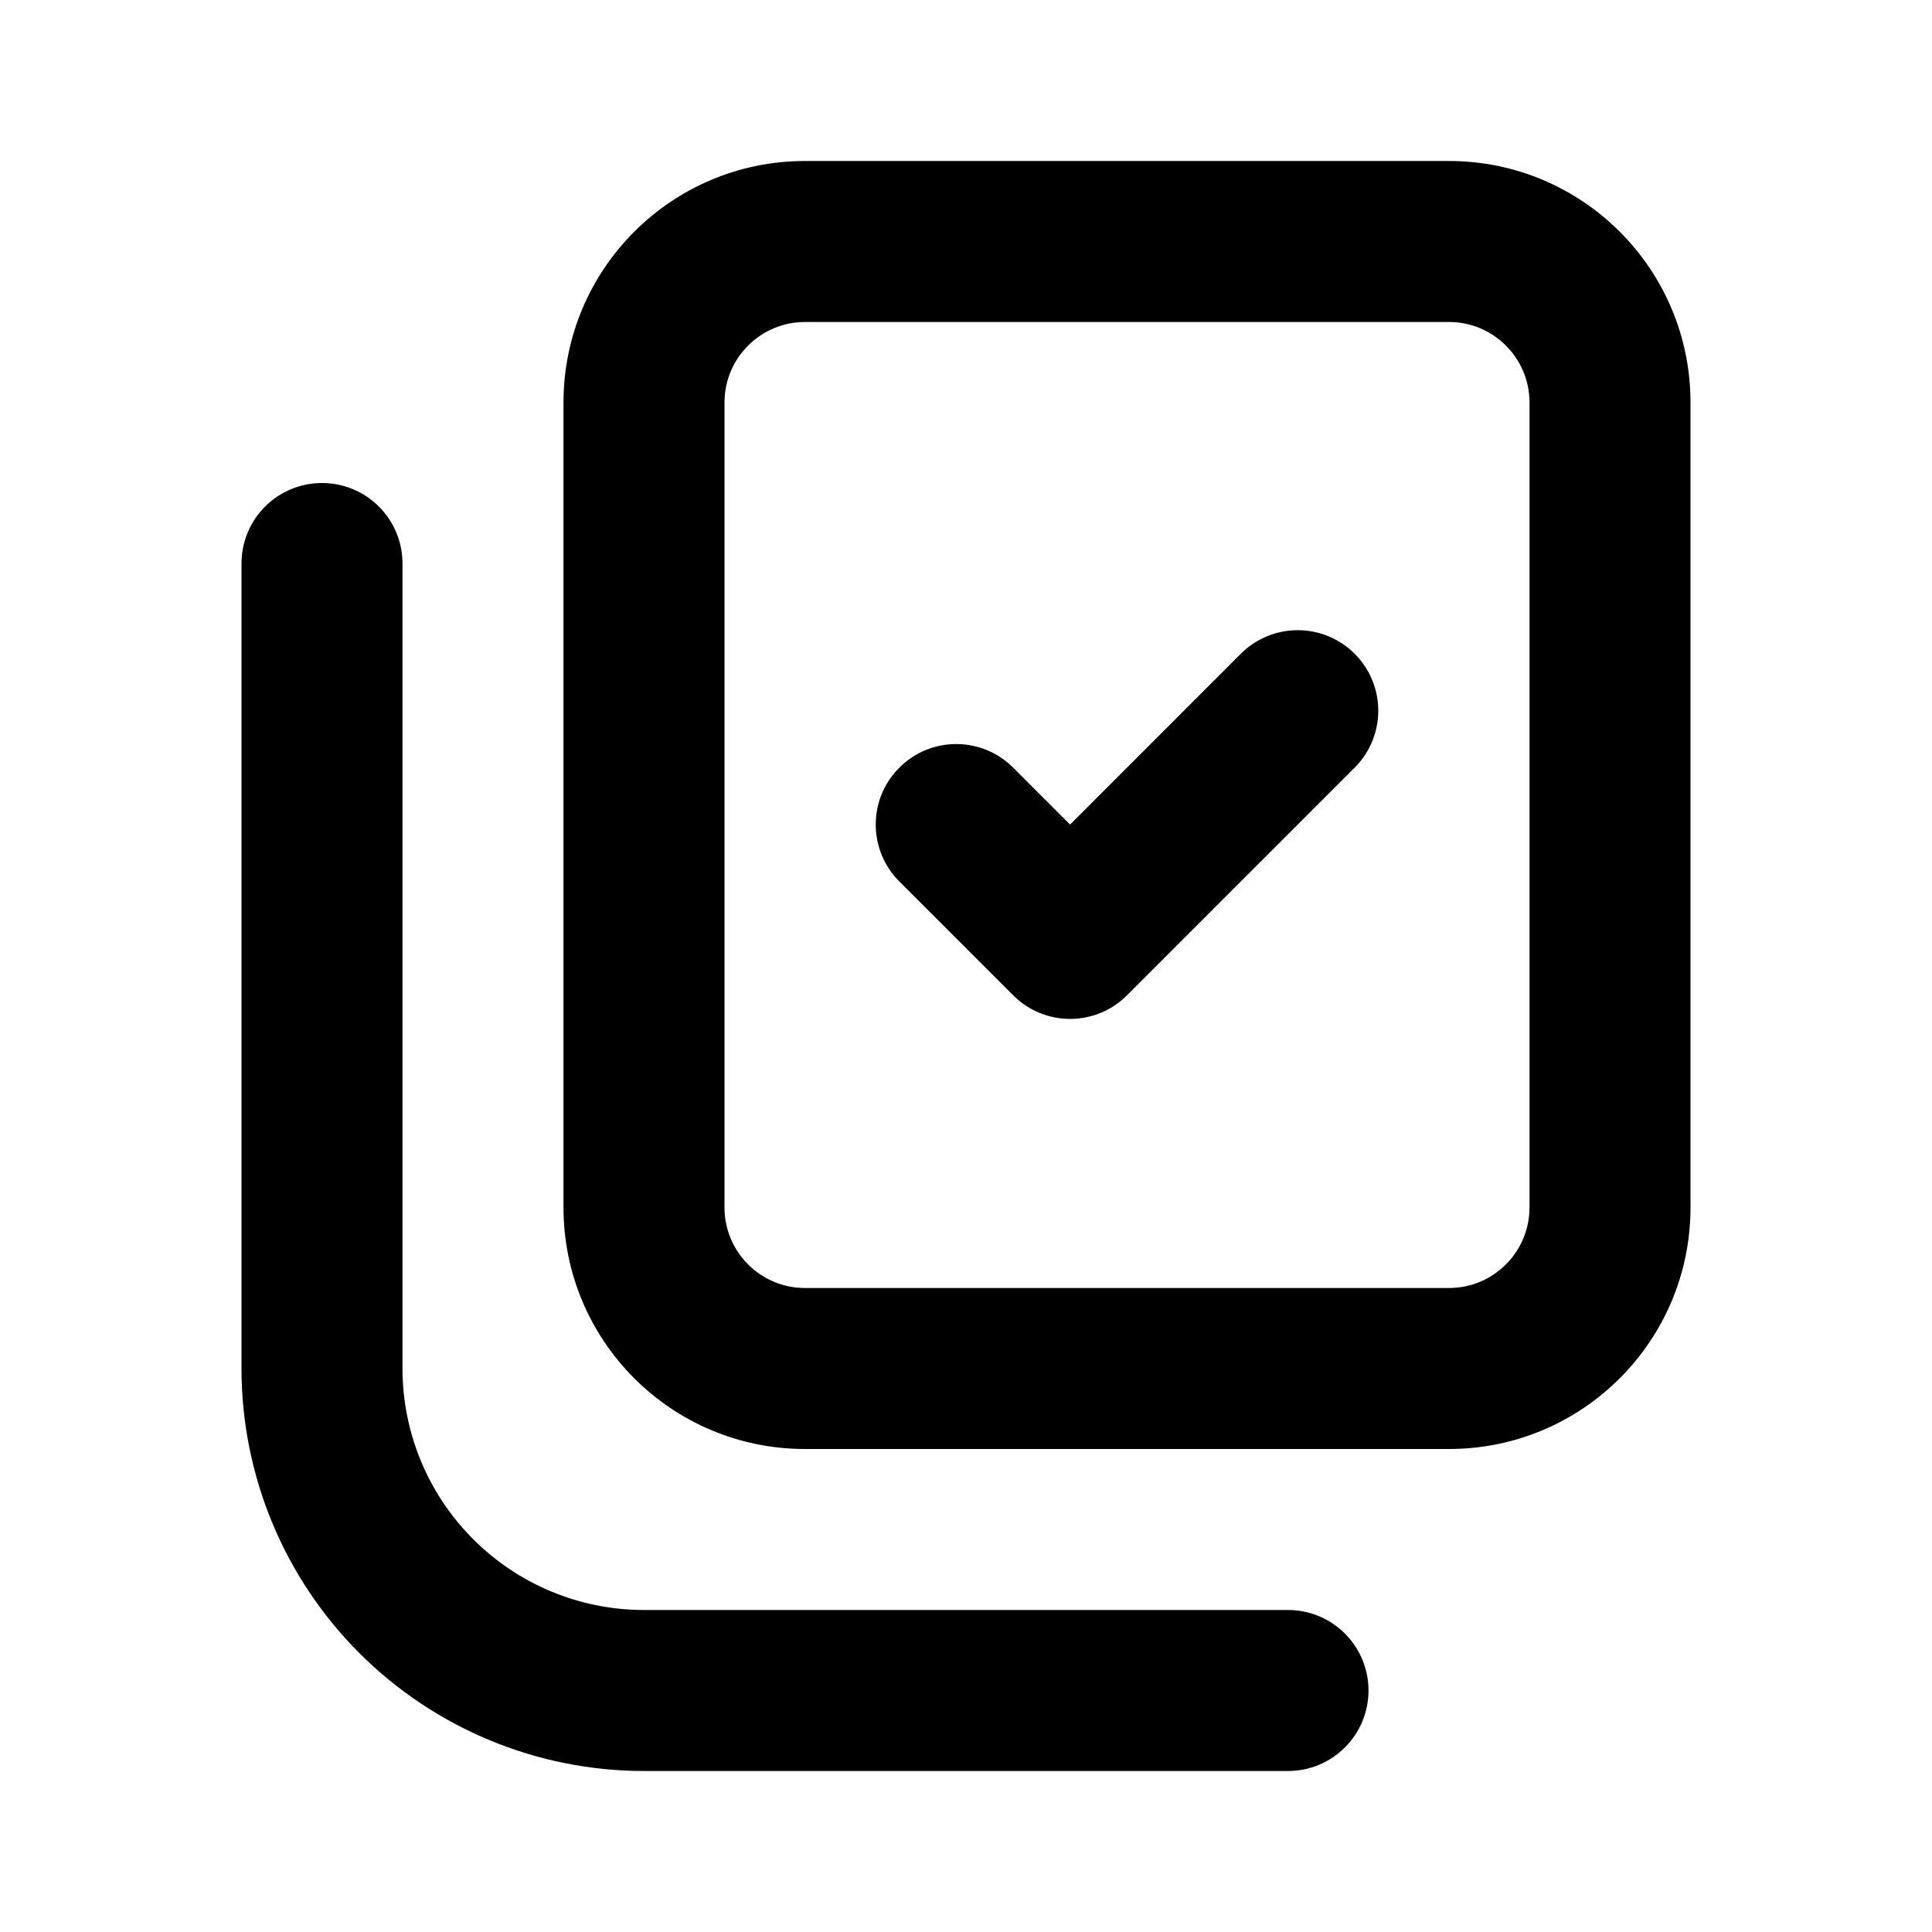
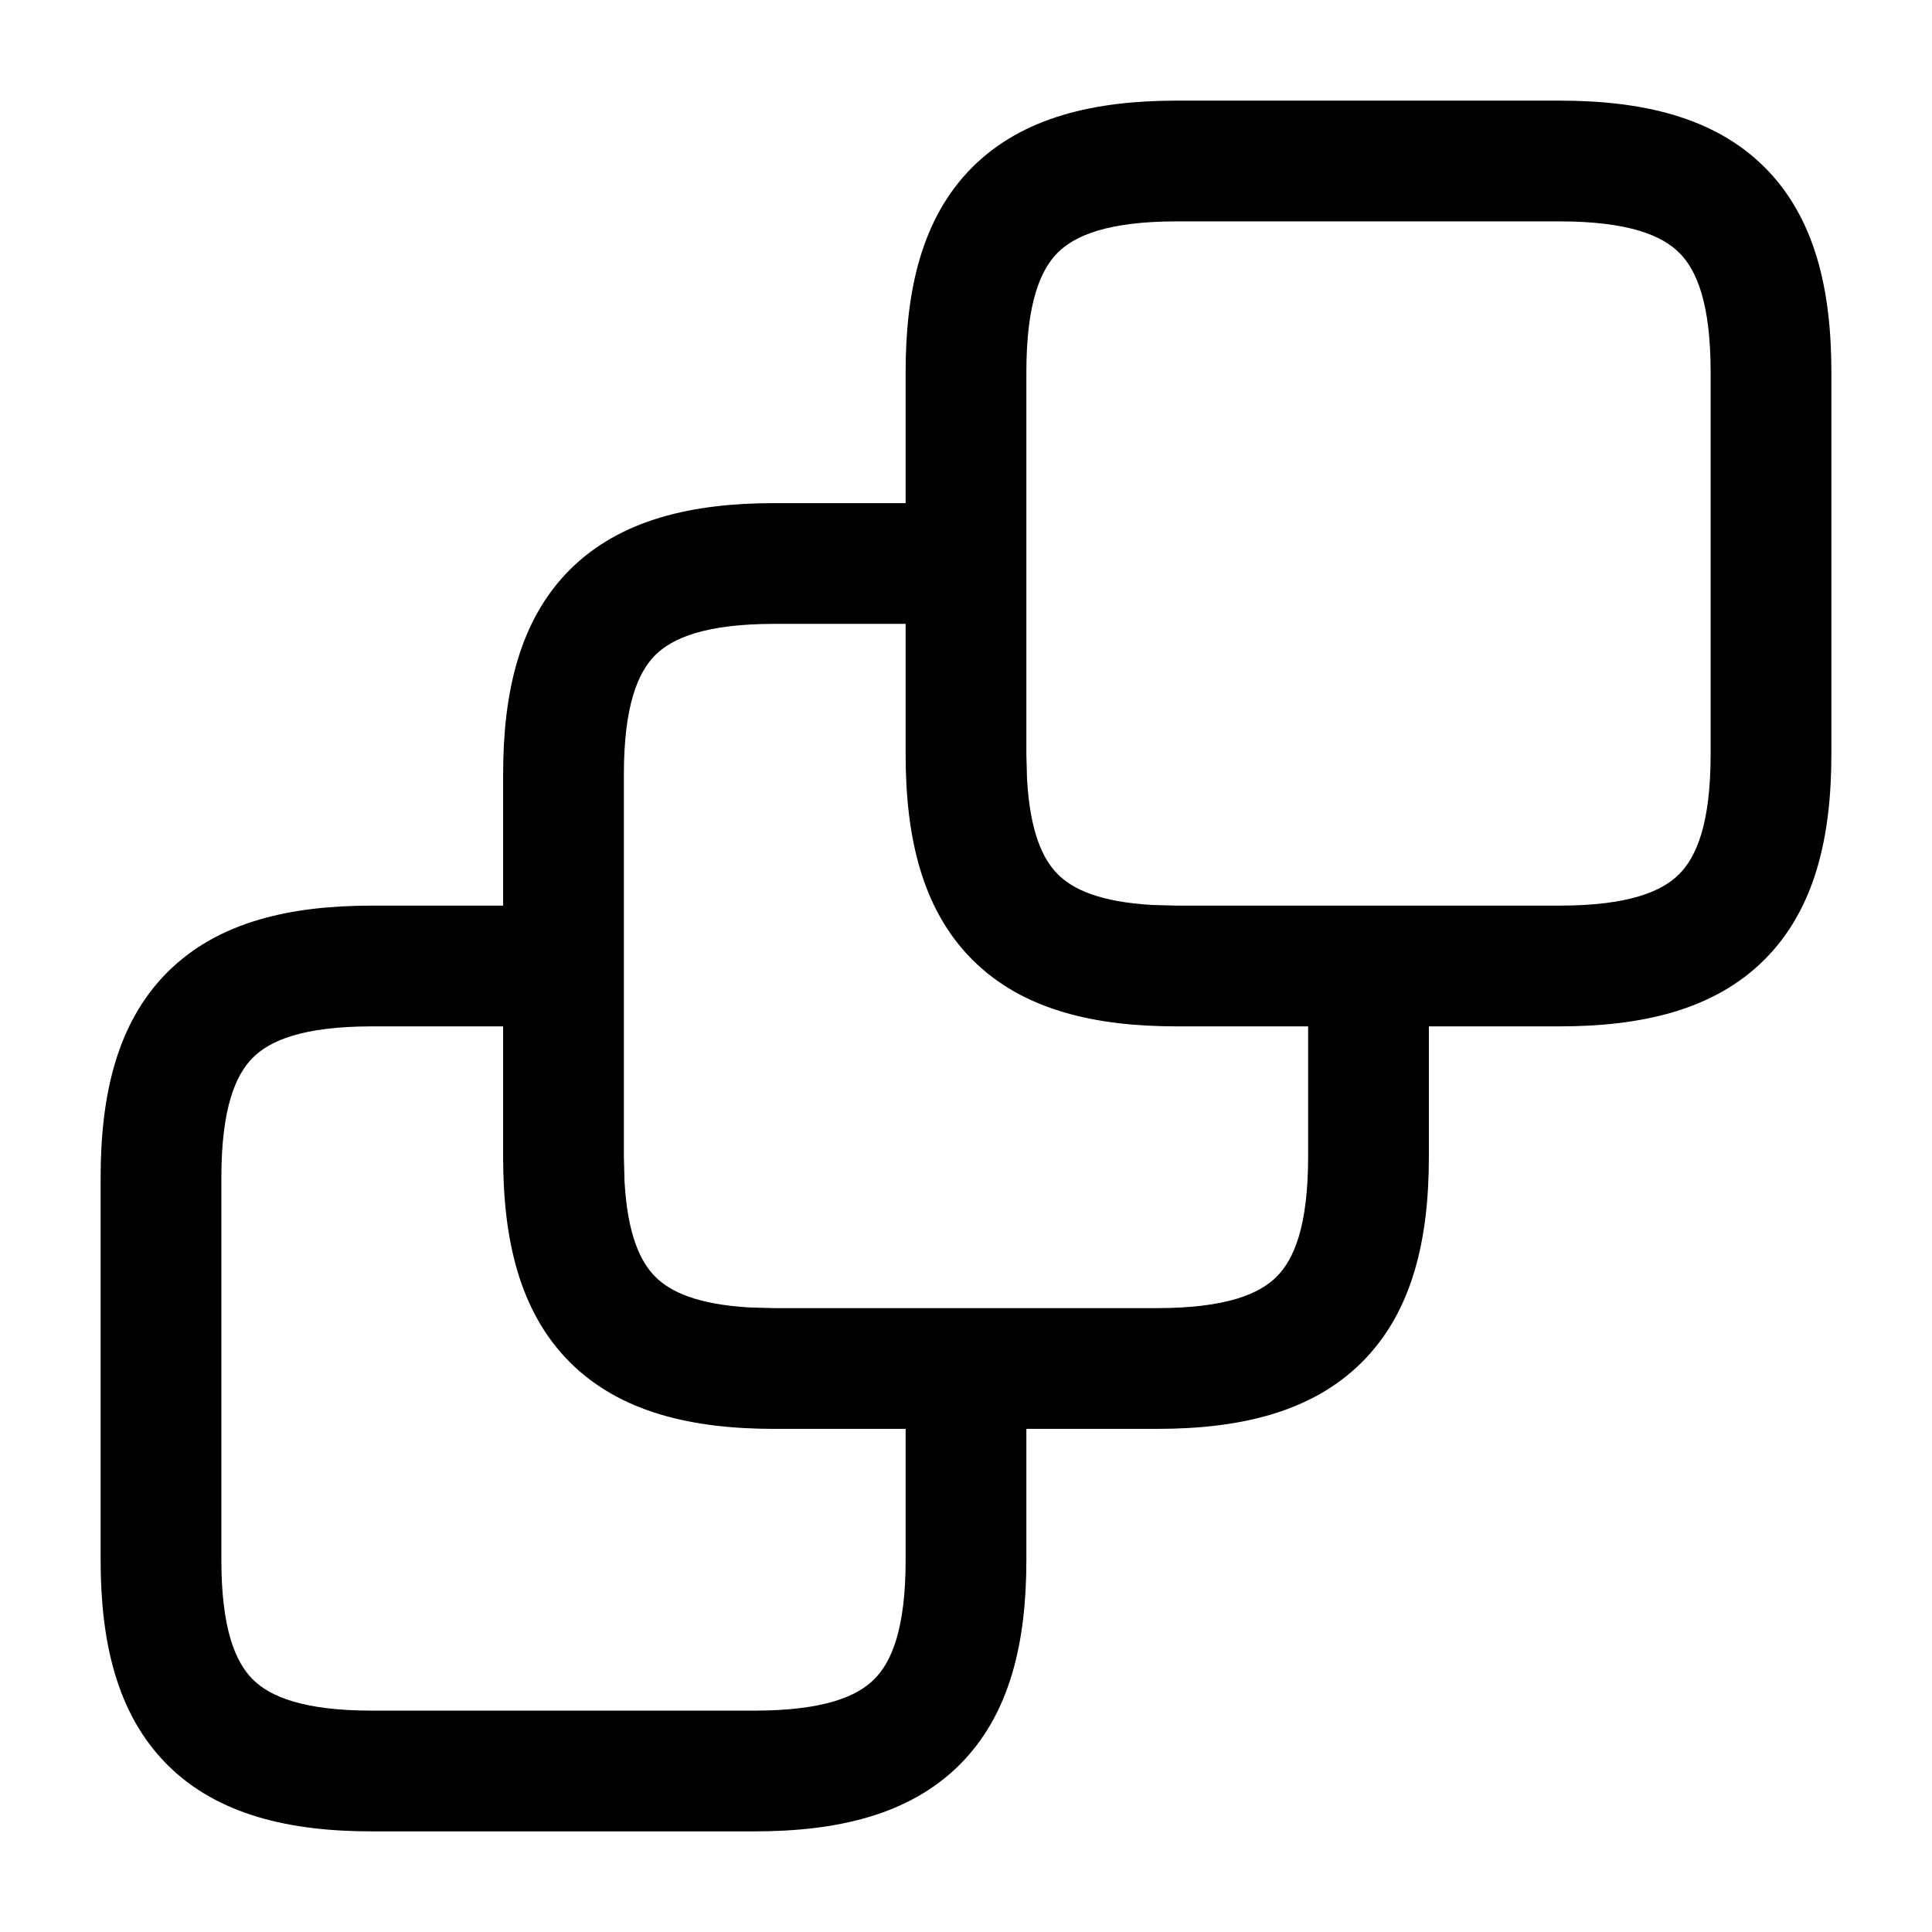
<svg xmlns="http://www.w3.org/2000/svg" width="24" height="24" viewBox="0 0 24 24" fill="none">
-   <path d="M11.172 9.536C10.781 9.926 10.781 10.559 11.172 10.95L12.586 12.364C12.976 12.755 13.61 12.755 14 12.364L16.828 9.536C17.219 9.145 17.219 8.512 16.828 8.121C16.438 7.731 15.805 7.731 15.414 8.121L13.293 10.243L12.586 9.536C12.195 9.145 11.562 9.145 11.172 9.536Z" fill="currentColor" />
-   <path fill-rule="evenodd" clip-rule="evenodd" d="M10 2C8.343 2 7 3.343 7 5V15C7 16.657 8.343 18 10 18H18C19.657 18 21 16.657 21 15V5C21 3.343 19.657 2 18 2H10ZM18 4H10C9.448 4 9 4.448 9 5V15C9 15.552 9.448 16 10 16H18C18.552 16 19 15.552 19 15V5C19 4.448 18.552 4 18 4Z" fill="currentColor" />
-   <path d="M8 20H16C16.265 20 16.52 20.105 16.707 20.293C16.895 20.48 17 20.735 17 21C17 21.265 16.895 21.52 16.707 21.707C16.52 21.895 16.265 22 16 22H8C6.674 22 5.402 21.473 4.464 20.535C3.527 19.598 3 18.326 3 17V7C3 6.735 3.105 6.48 3.293 6.293C3.48 6.105 3.735 6 4 6C4.265 6 4.52 6.105 4.707 6.293C4.895 6.48 5 6.735 5 7V17C5 17.796 5.316 18.559 5.879 19.121C6.441 19.684 7.204 20 8 20Z" fill="currentColor" />
+   <path d="M6.25 12.75H4.62C3.76 12.75 3.351 12.927 3.14 13.14C2.927 13.353 2.75 13.764 2.75 14.63V19.38C2.75 20.24 2.927 20.649 3.139 20.861C3.351 21.073 3.76 21.25 4.62 21.25H9.37C10.236 21.25 10.647 21.073 10.86 20.86C11.073 20.648 11.25 20.241 11.25 19.38V17.75H9.62C8.611 17.75 7.708 17.552 7.077 16.92C6.447 16.288 6.25 15.384 6.25 14.37V12.75ZM7.758 14.674C7.795 15.336 7.954 15.674 8.14 15.86C8.325 16.046 8.661 16.205 9.318 16.242L9.62 16.25H14.37C15.237 16.25 15.647 16.072 15.859 15.859C16.072 15.647 16.25 15.237 16.25 14.37V12.75H14.62C13.611 12.75 12.708 12.553 12.077 11.92C11.447 11.288 11.25 10.384 11.25 9.37V7.75H9.62C8.76 7.75 8.351 7.927 8.139 8.139C7.927 8.351 7.75 8.76 7.75 9.62V14.37L7.758 14.674ZM12.758 9.674C12.795 10.336 12.954 10.674 13.14 10.86C13.325 11.046 13.661 11.205 14.318 11.242L14.62 11.25H19.37C20.237 11.25 20.647 11.072 20.859 10.859C21.072 10.647 21.25 10.237 21.25 9.37V4.62C21.25 3.76 21.073 3.351 20.86 3.14C20.647 2.927 20.236 2.75 19.37 2.75H14.62C13.76 2.75 13.351 2.927 13.139 3.139C12.927 3.351 12.75 3.76 12.75 4.62V9.37L12.758 9.674ZM22.75 9.37C22.75 10.384 22.552 11.288 21.92 11.92C21.288 12.552 20.384 12.75 19.37 12.75H17.75V14.37C17.75 15.384 17.552 16.288 16.92 16.92C16.288 17.552 15.384 17.75 14.37 17.75H12.75V19.38C12.75 20.389 12.553 21.292 11.92 21.923C11.288 22.553 10.384 22.75 9.37 22.75H4.62C3.611 22.75 2.709 22.552 2.078 21.922C1.448 21.291 1.25 20.389 1.25 19.38V14.63C1.25 13.616 1.447 12.712 2.077 12.08C2.708 11.447 3.611 11.25 4.62 11.25H6.25V9.62C6.25 8.611 6.448 7.709 7.078 7.078C7.709 6.448 8.611 6.25 9.62 6.25H11.25V4.62C11.25 3.611 11.448 2.709 12.078 2.078C12.709 1.448 13.611 1.25 14.62 1.25H19.37C20.384 1.25 21.288 1.447 21.92 2.077C22.552 2.708 22.75 3.611 22.75 4.62V9.37Z" fill="currentColor" />
</svg>
